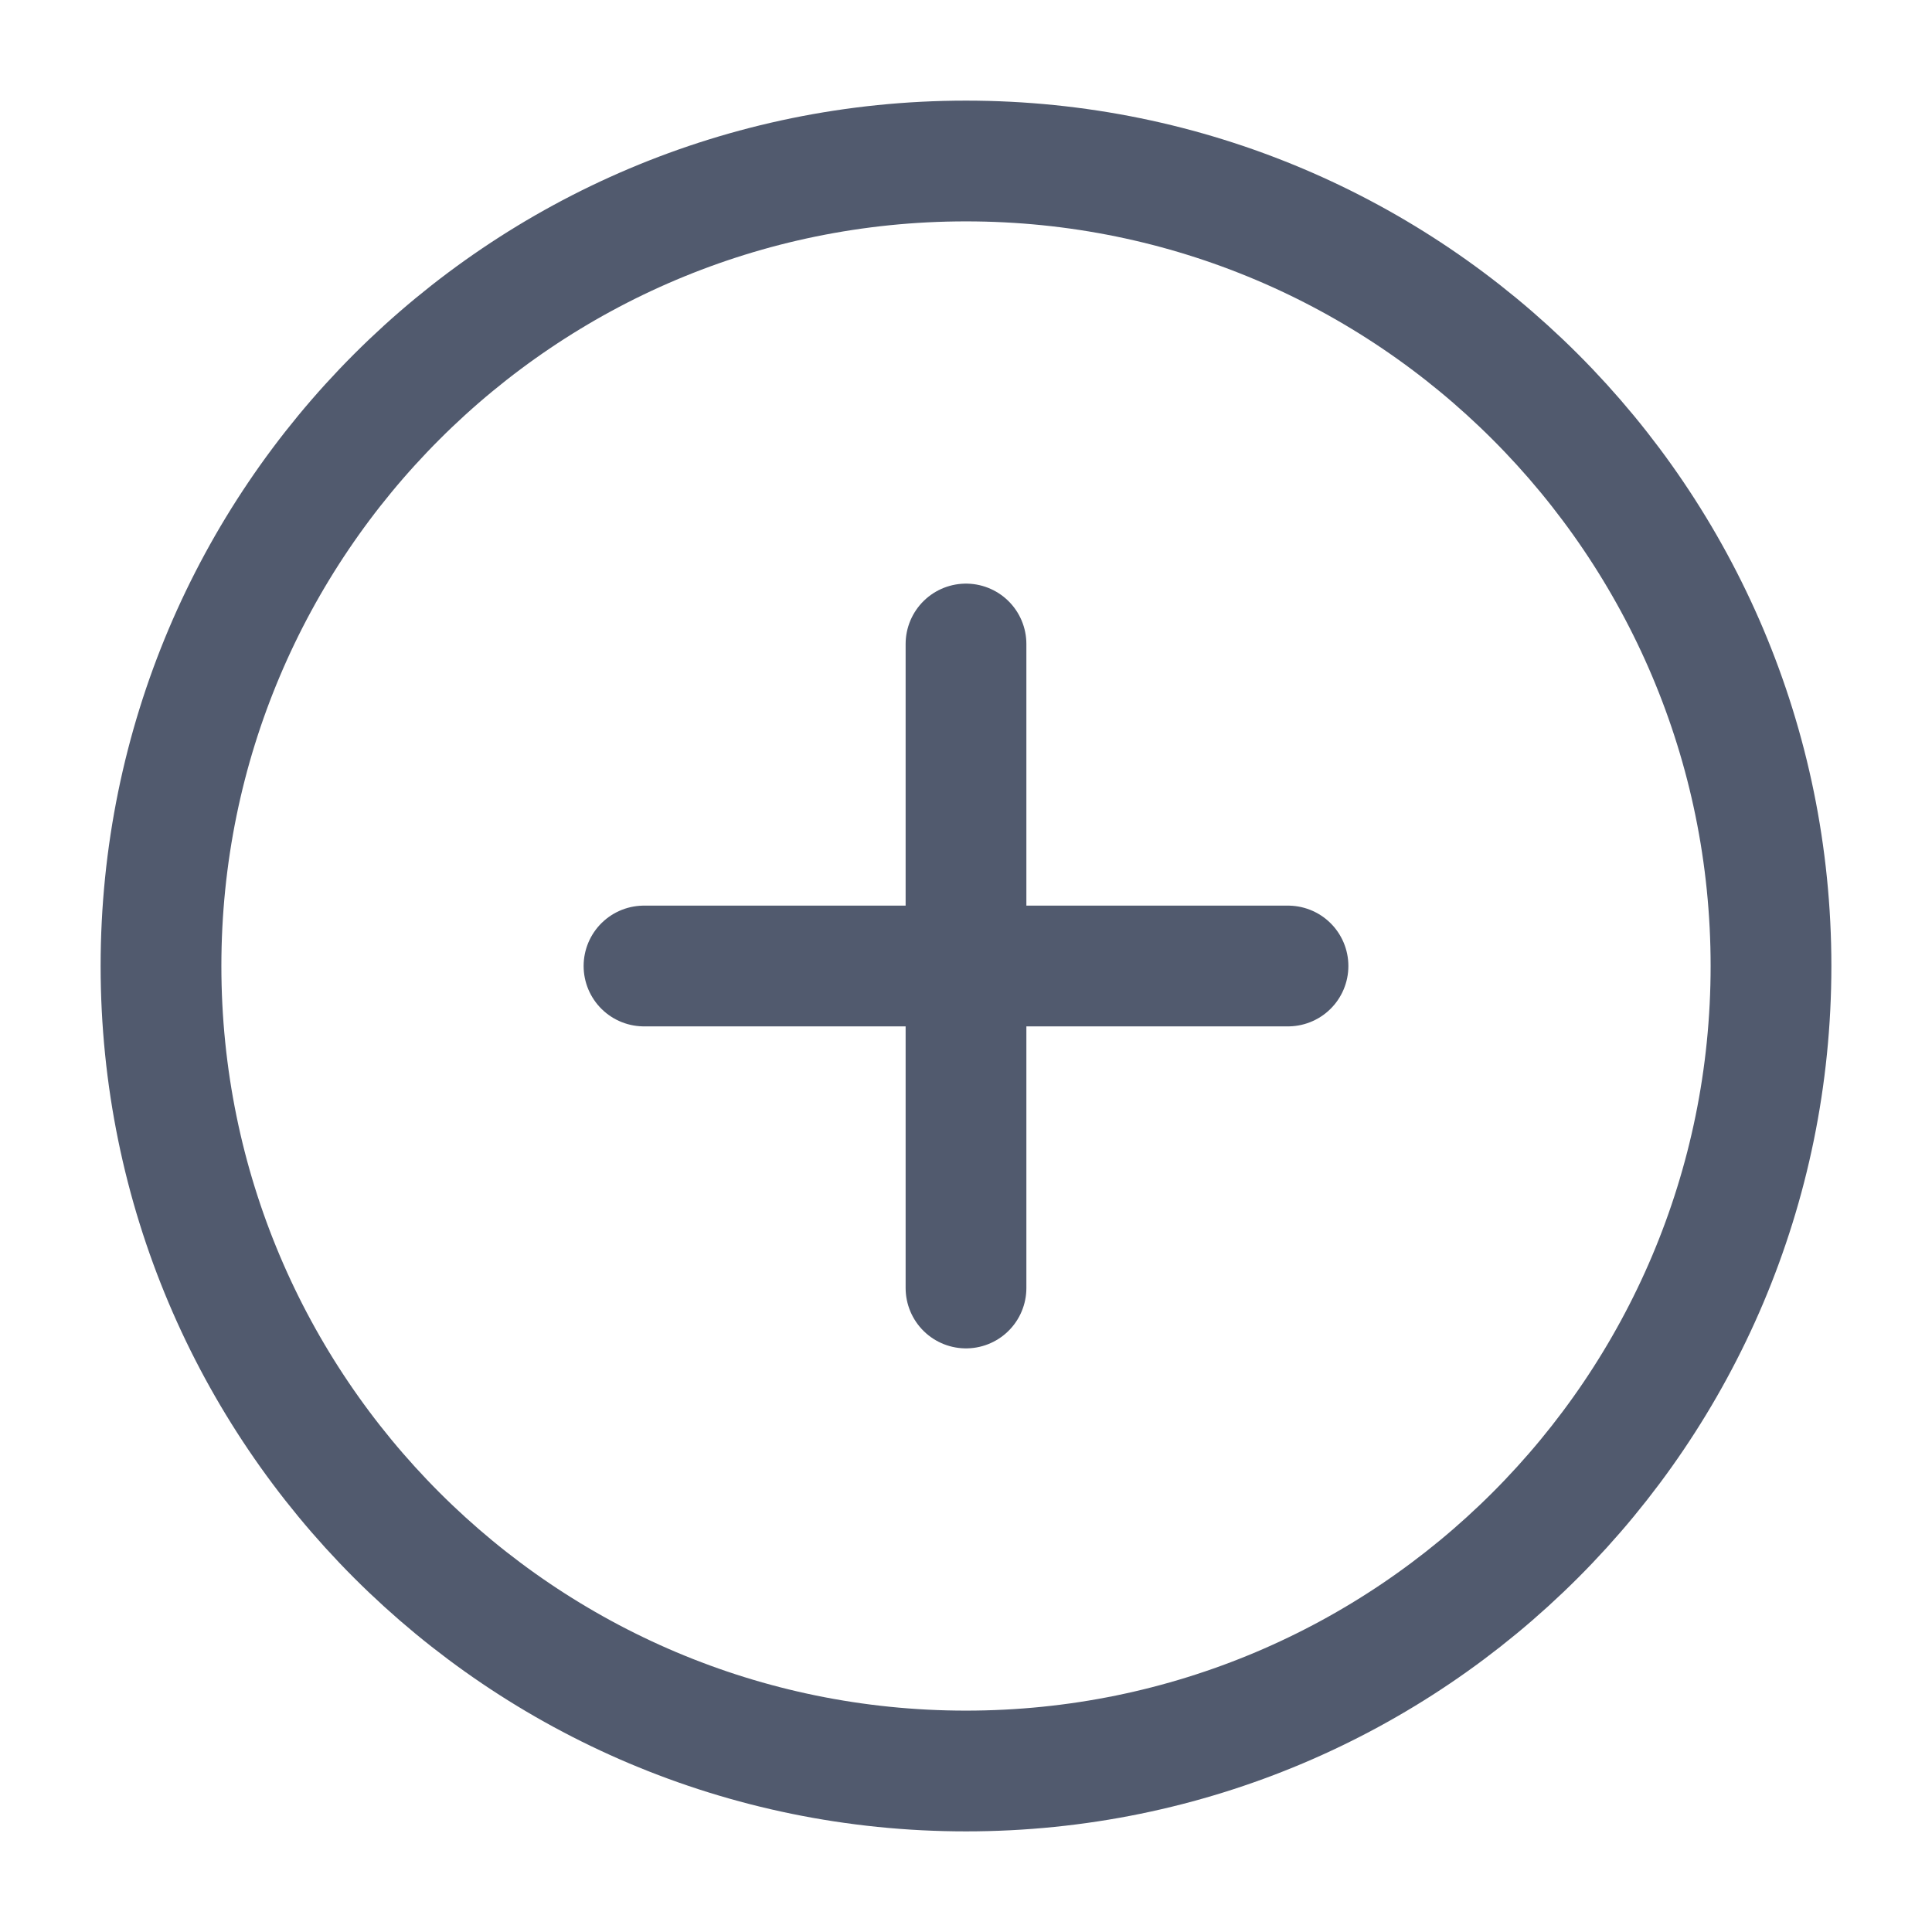
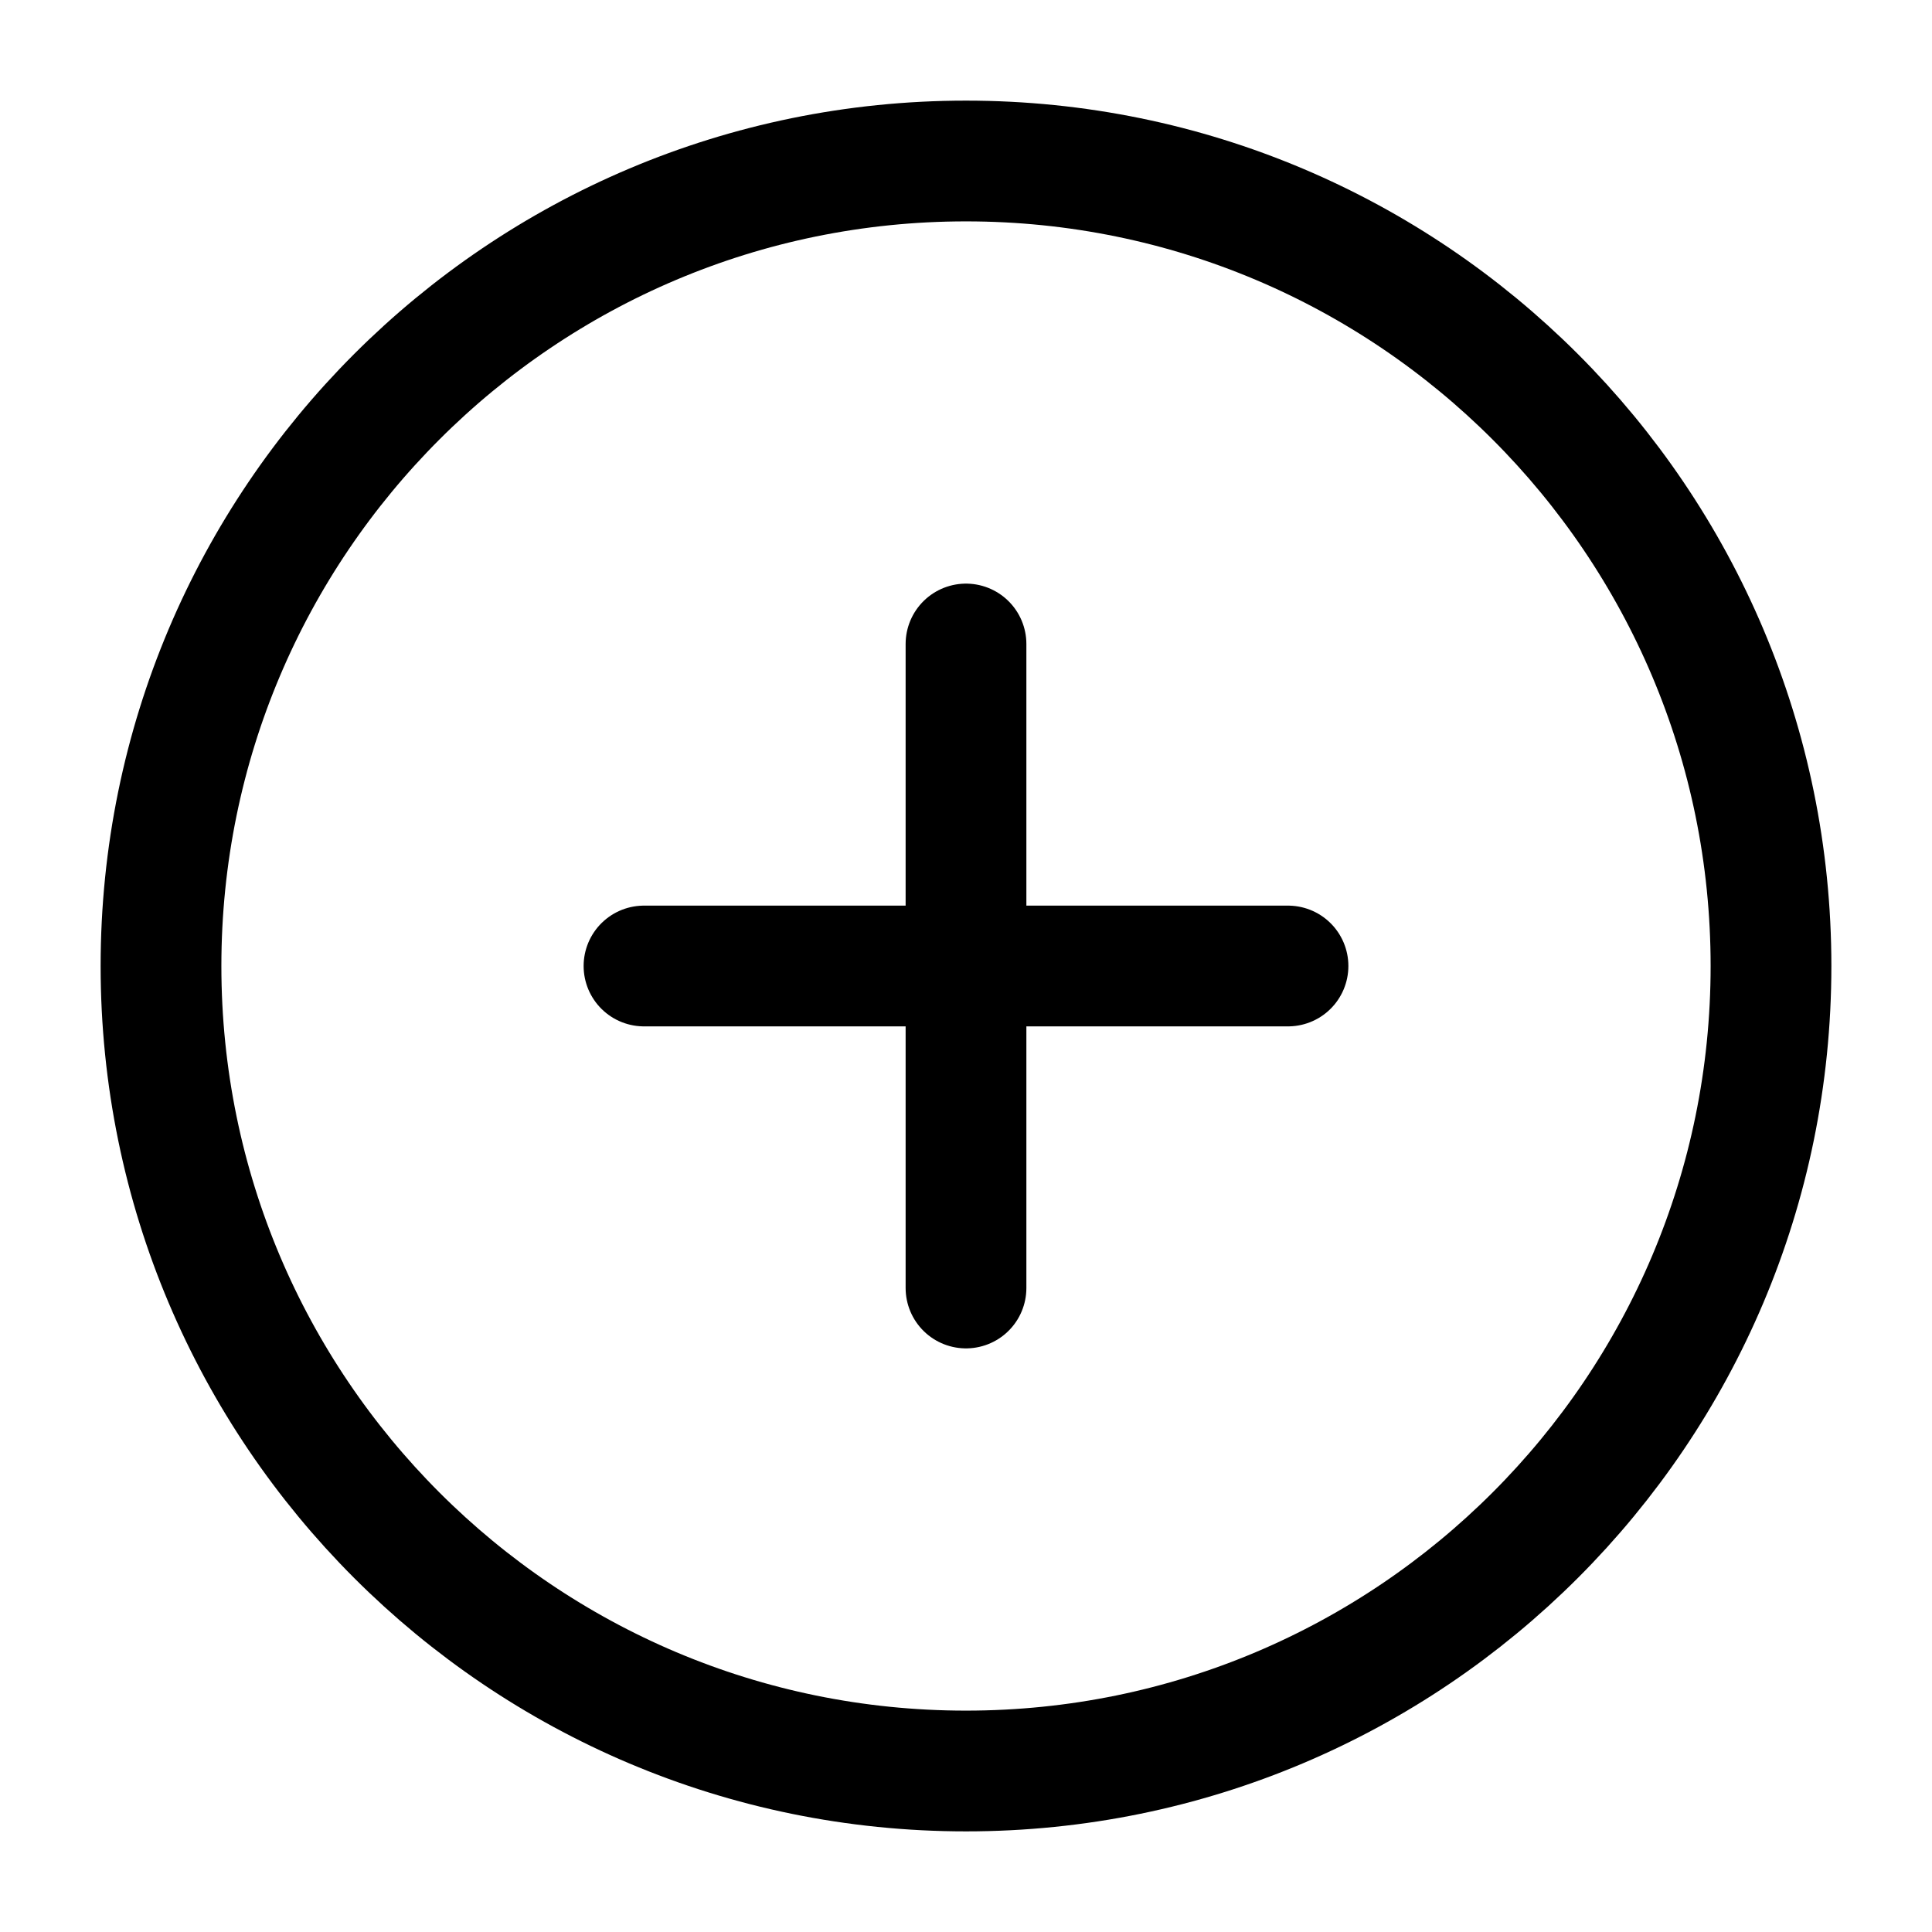
<svg xmlns="http://www.w3.org/2000/svg" viewBox="0 0 48 48" fill="none">
-   <path data-follow-stroke="#515a6e" d="M24 44c11.046 0 20-8.954 20-20S35.046 4 24 4 4 12.954 4 24s8.954 20 20 20Z" stroke="#515a6e" stroke-width="3" stroke-linejoin="round" />
-   <path data-follow-stroke="#515a6e" d="M24 16v16m-8-8h16" stroke="#515a6e" stroke-width="3" stroke-linecap="round" stroke-linejoin="round" />
+   <path data-follow-stroke="#515a6e" d="M24 44c11.046 0 20-8.954 20-20S35.046 4 24 4 4 12.954 4 24s8.954 20 20 20Z" stroke="currentColor" stroke-width="3" stroke-linejoin="round" />
+   <path data-follow-stroke="#515a6e" d="M24 16v16m-8-8h16" stroke="currentColor" stroke-width="3" stroke-linecap="round" stroke-linejoin="round" />
</svg>
